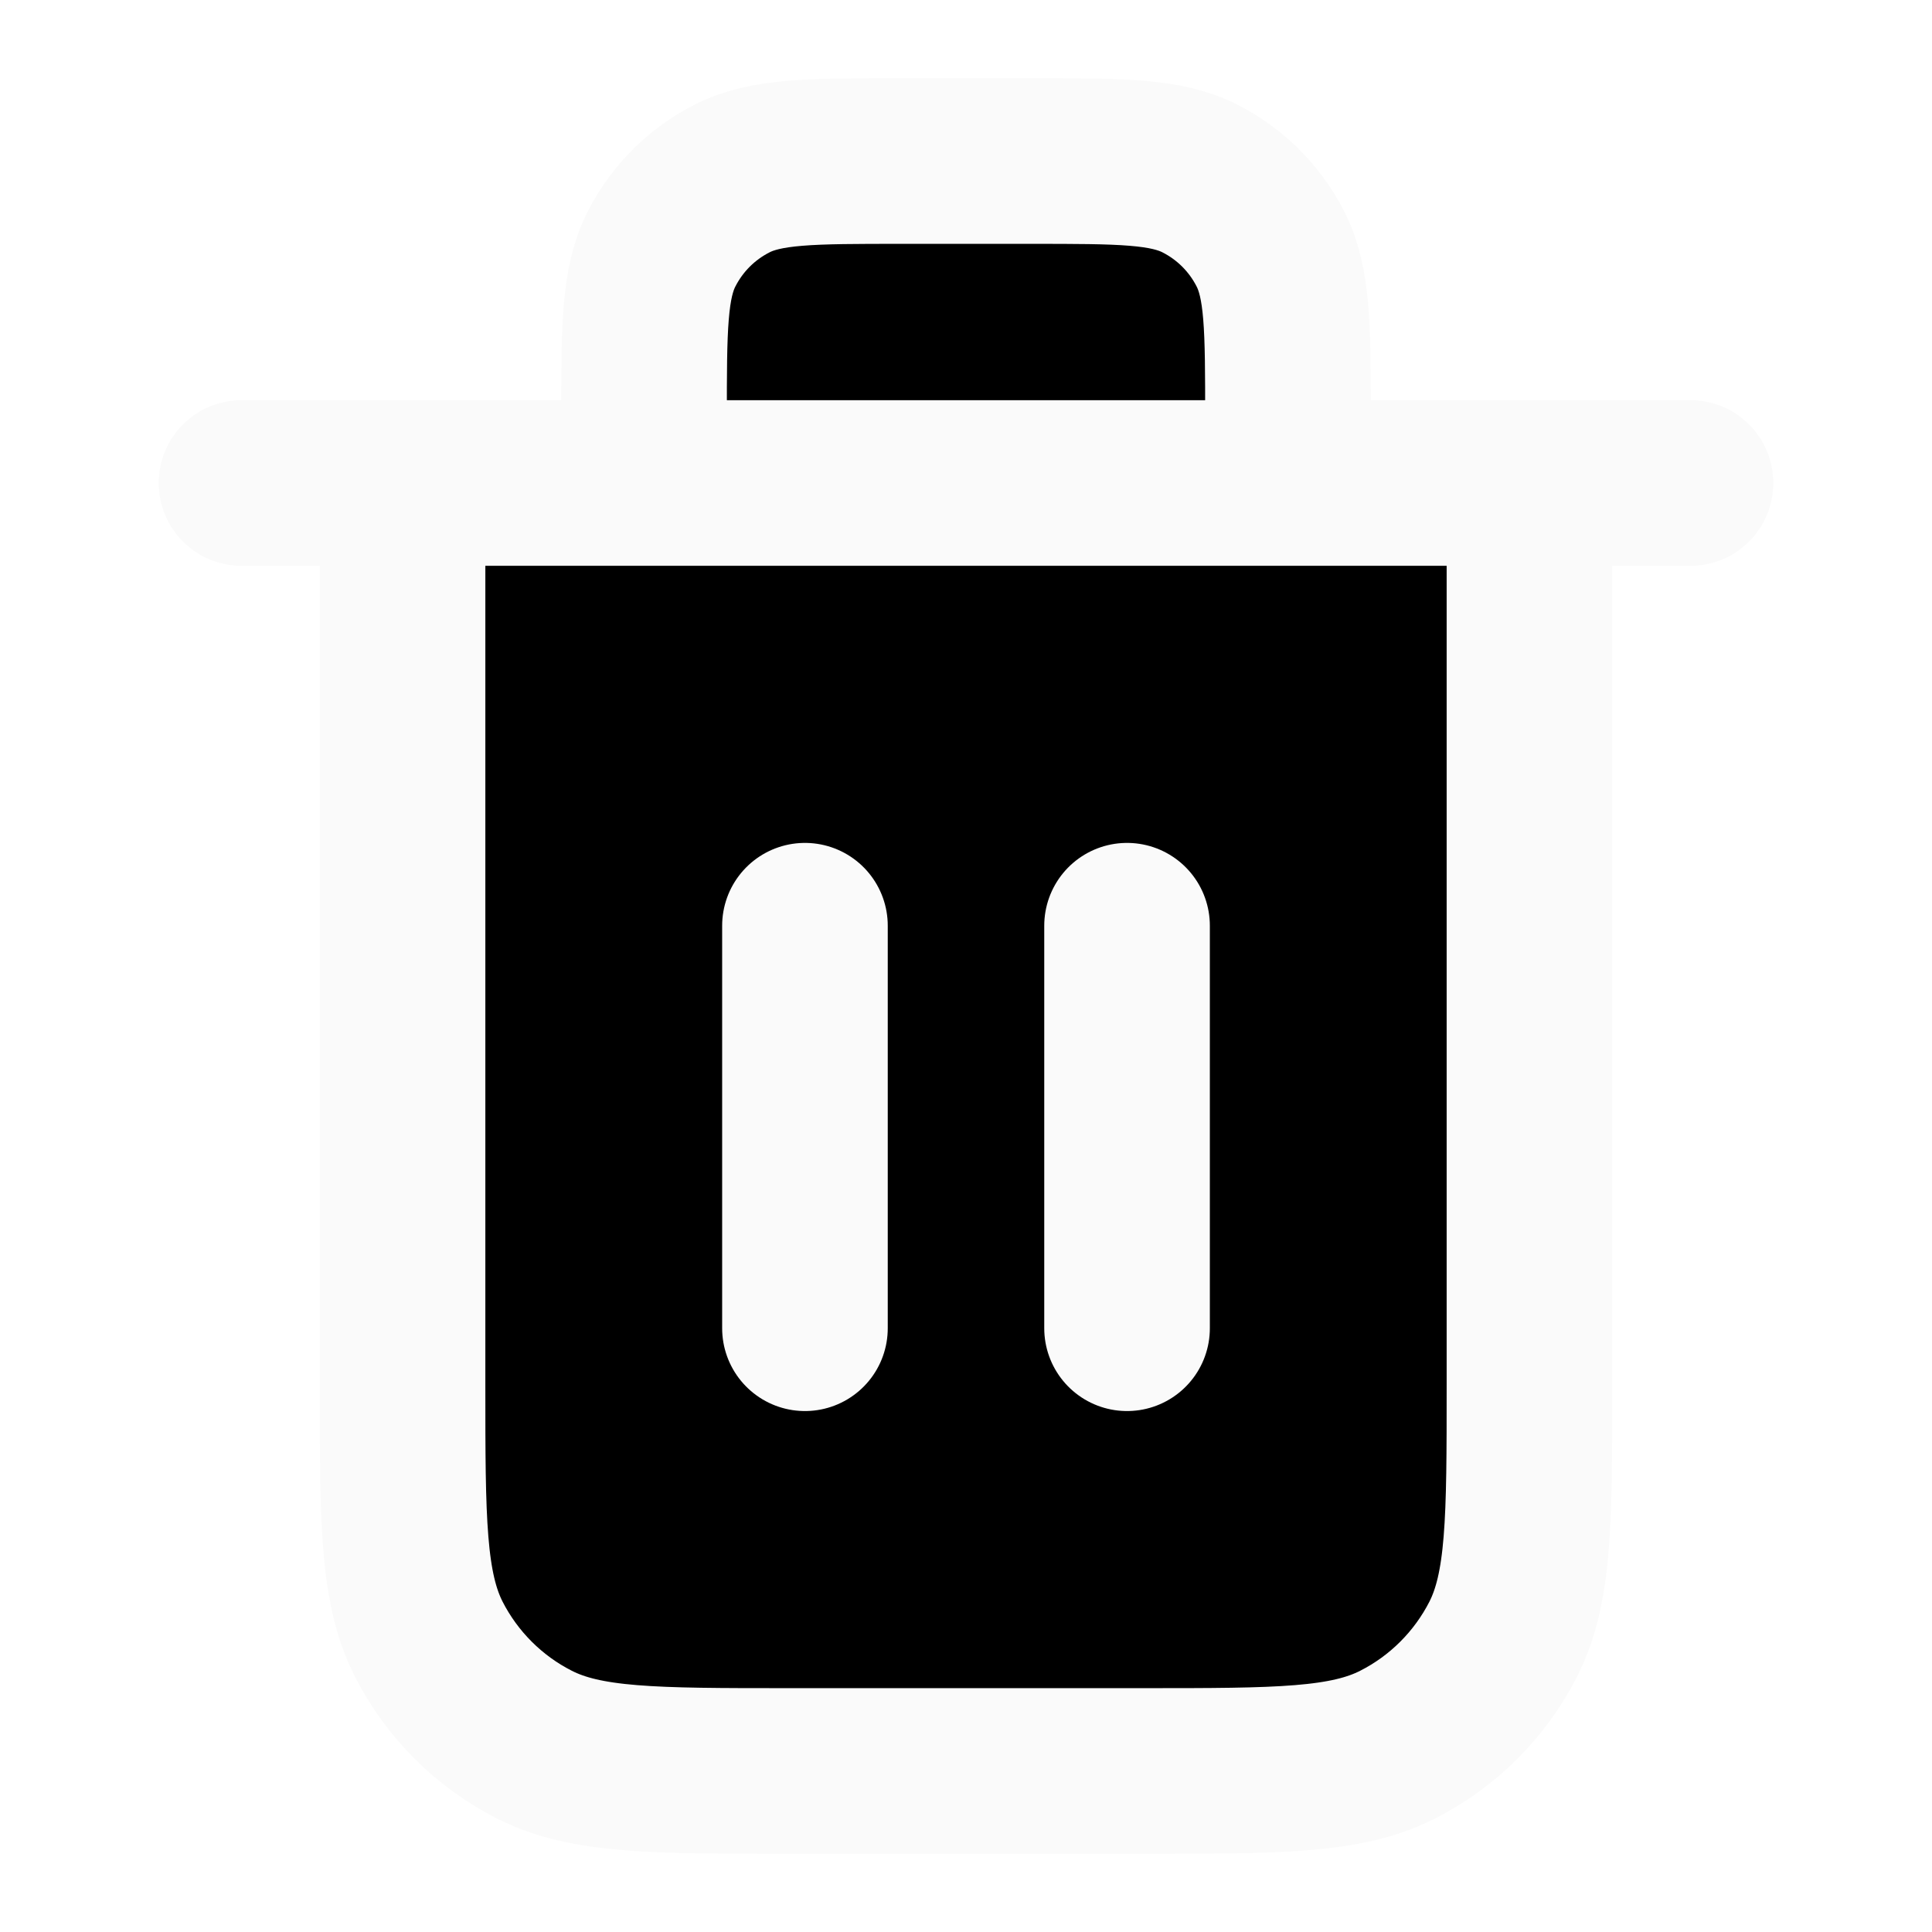
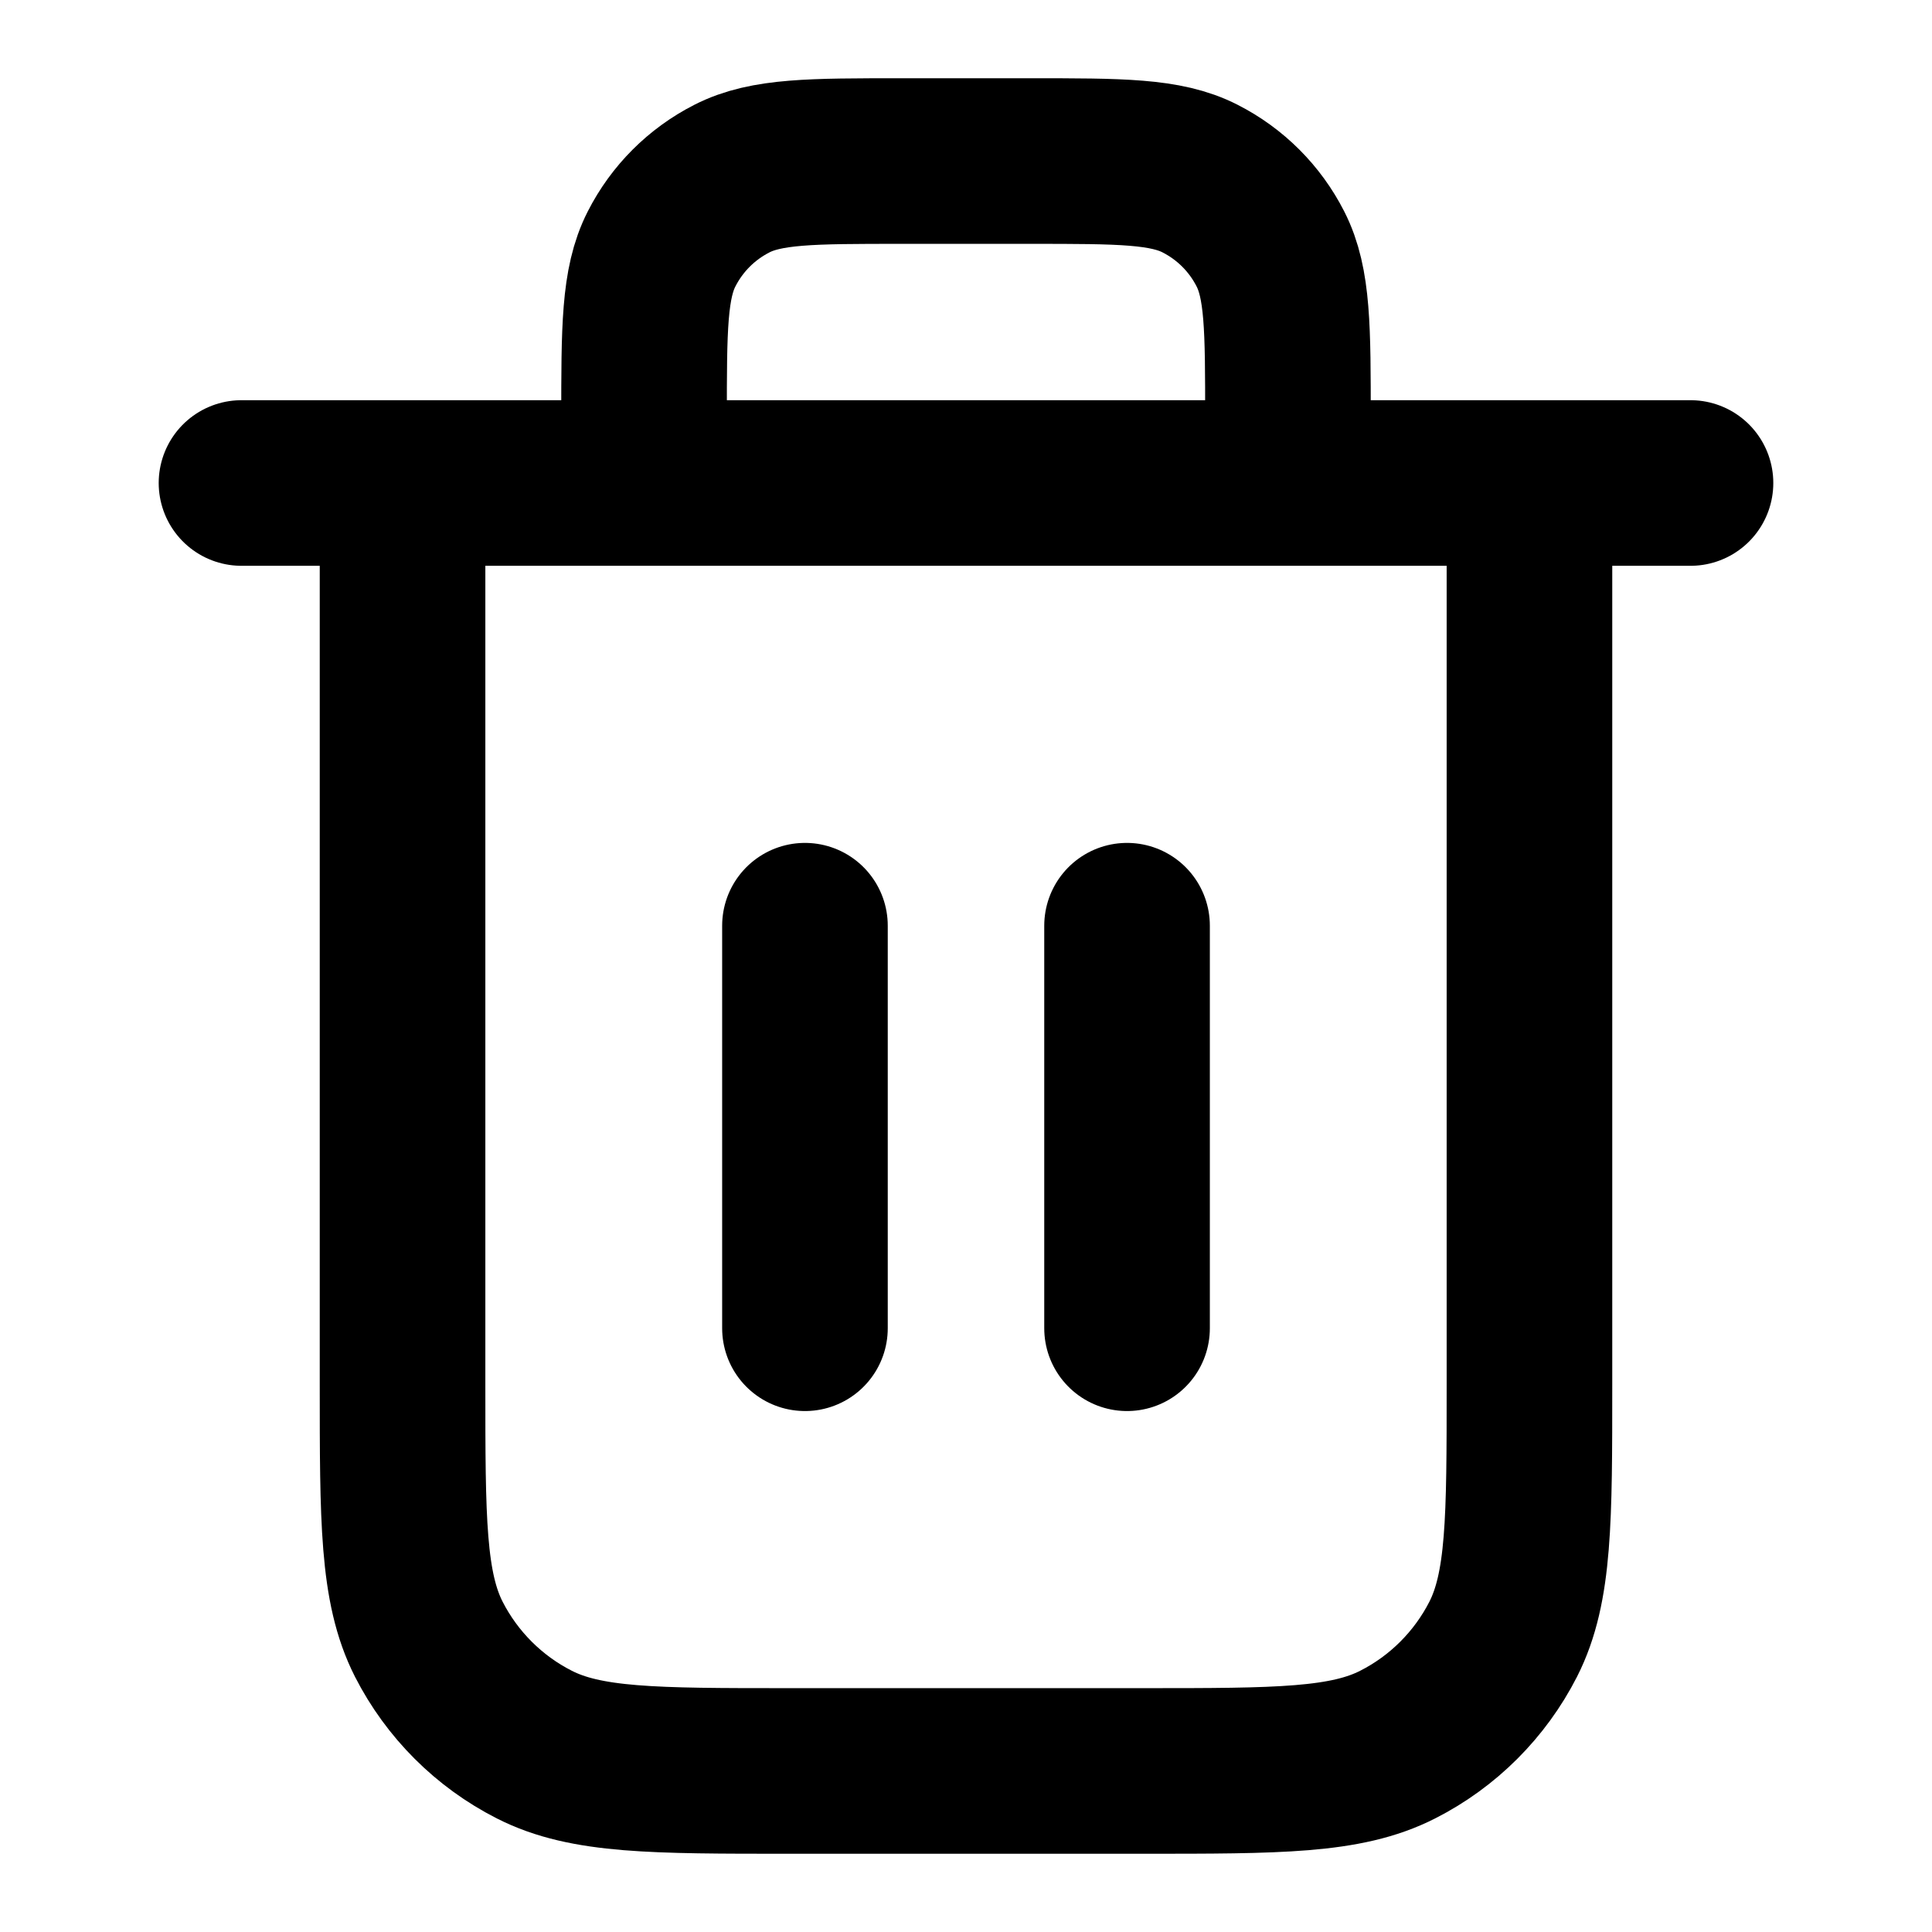
- <svg xmlns="http://www.w3.org/2000/svg" width="14" height="14" viewBox="0 0 14 14" fill="black">
-   <path d="M9.333 3.5V3.033C9.333 2.38 9.333 2.053 9.206 1.804C9.094 1.584 8.916 1.406 8.696 1.294C8.447 1.167 8.12 1.167 7.467 1.167H6.533C5.88 1.167 5.553 1.167 5.304 1.294C5.084 1.406 4.906 1.584 4.794 1.804C4.667 2.053 4.667 2.38 4.667 3.033V3.5M5.833 6.708V9.625M8.167 6.708V9.625M1.75 3.5H12.25M11.083 3.5V10.033C11.083 11.013 11.083 11.503 10.893 11.878C10.725 12.207 10.457 12.475 10.128 12.642C9.753 12.833 9.263 12.833 8.283 12.833H5.717C4.737 12.833 4.247 12.833 3.872 12.642C3.543 12.475 3.275 12.207 3.107 11.878C2.917 11.503 2.917 11.013 2.917 10.033V3.5" stroke="#FAFAFA" stroke-width="1.2" stroke-linecap="round" stroke-linejoin="round" />
+ <svg xmlns="http://www.w3.org/2000/svg" width="14" height="14" viewBox="0 0 14 14" fill="none">
+   <path d="M9.333 3.5V3.033C9.333 2.38 9.333 2.053 9.206 1.804C9.094 1.584 8.916 1.406 8.696 1.294C8.447 1.167 8.12 1.167 7.467 1.167H6.533C5.88 1.167 5.553 1.167 5.304 1.294C5.084 1.406 4.906 1.584 4.794 1.804C4.667 2.053 4.667 2.38 4.667 3.033V3.5M5.833 6.708V9.625M8.167 6.708V9.625M1.75 3.5H12.25M11.083 3.5V10.033C11.083 11.013 11.083 11.503 10.893 11.878C10.725 12.207 10.457 12.475 10.128 12.642C9.753 12.833 9.263 12.833 8.283 12.833H5.717C4.737 12.833 4.247 12.833 3.872 12.642C3.543 12.475 3.275 12.207 3.107 11.878C2.917 11.503 2.917 11.013 2.917 10.033V3.5" stroke="black" stroke-width="1.2" stroke-linecap="round" stroke-linejoin="round" />
</svg>
